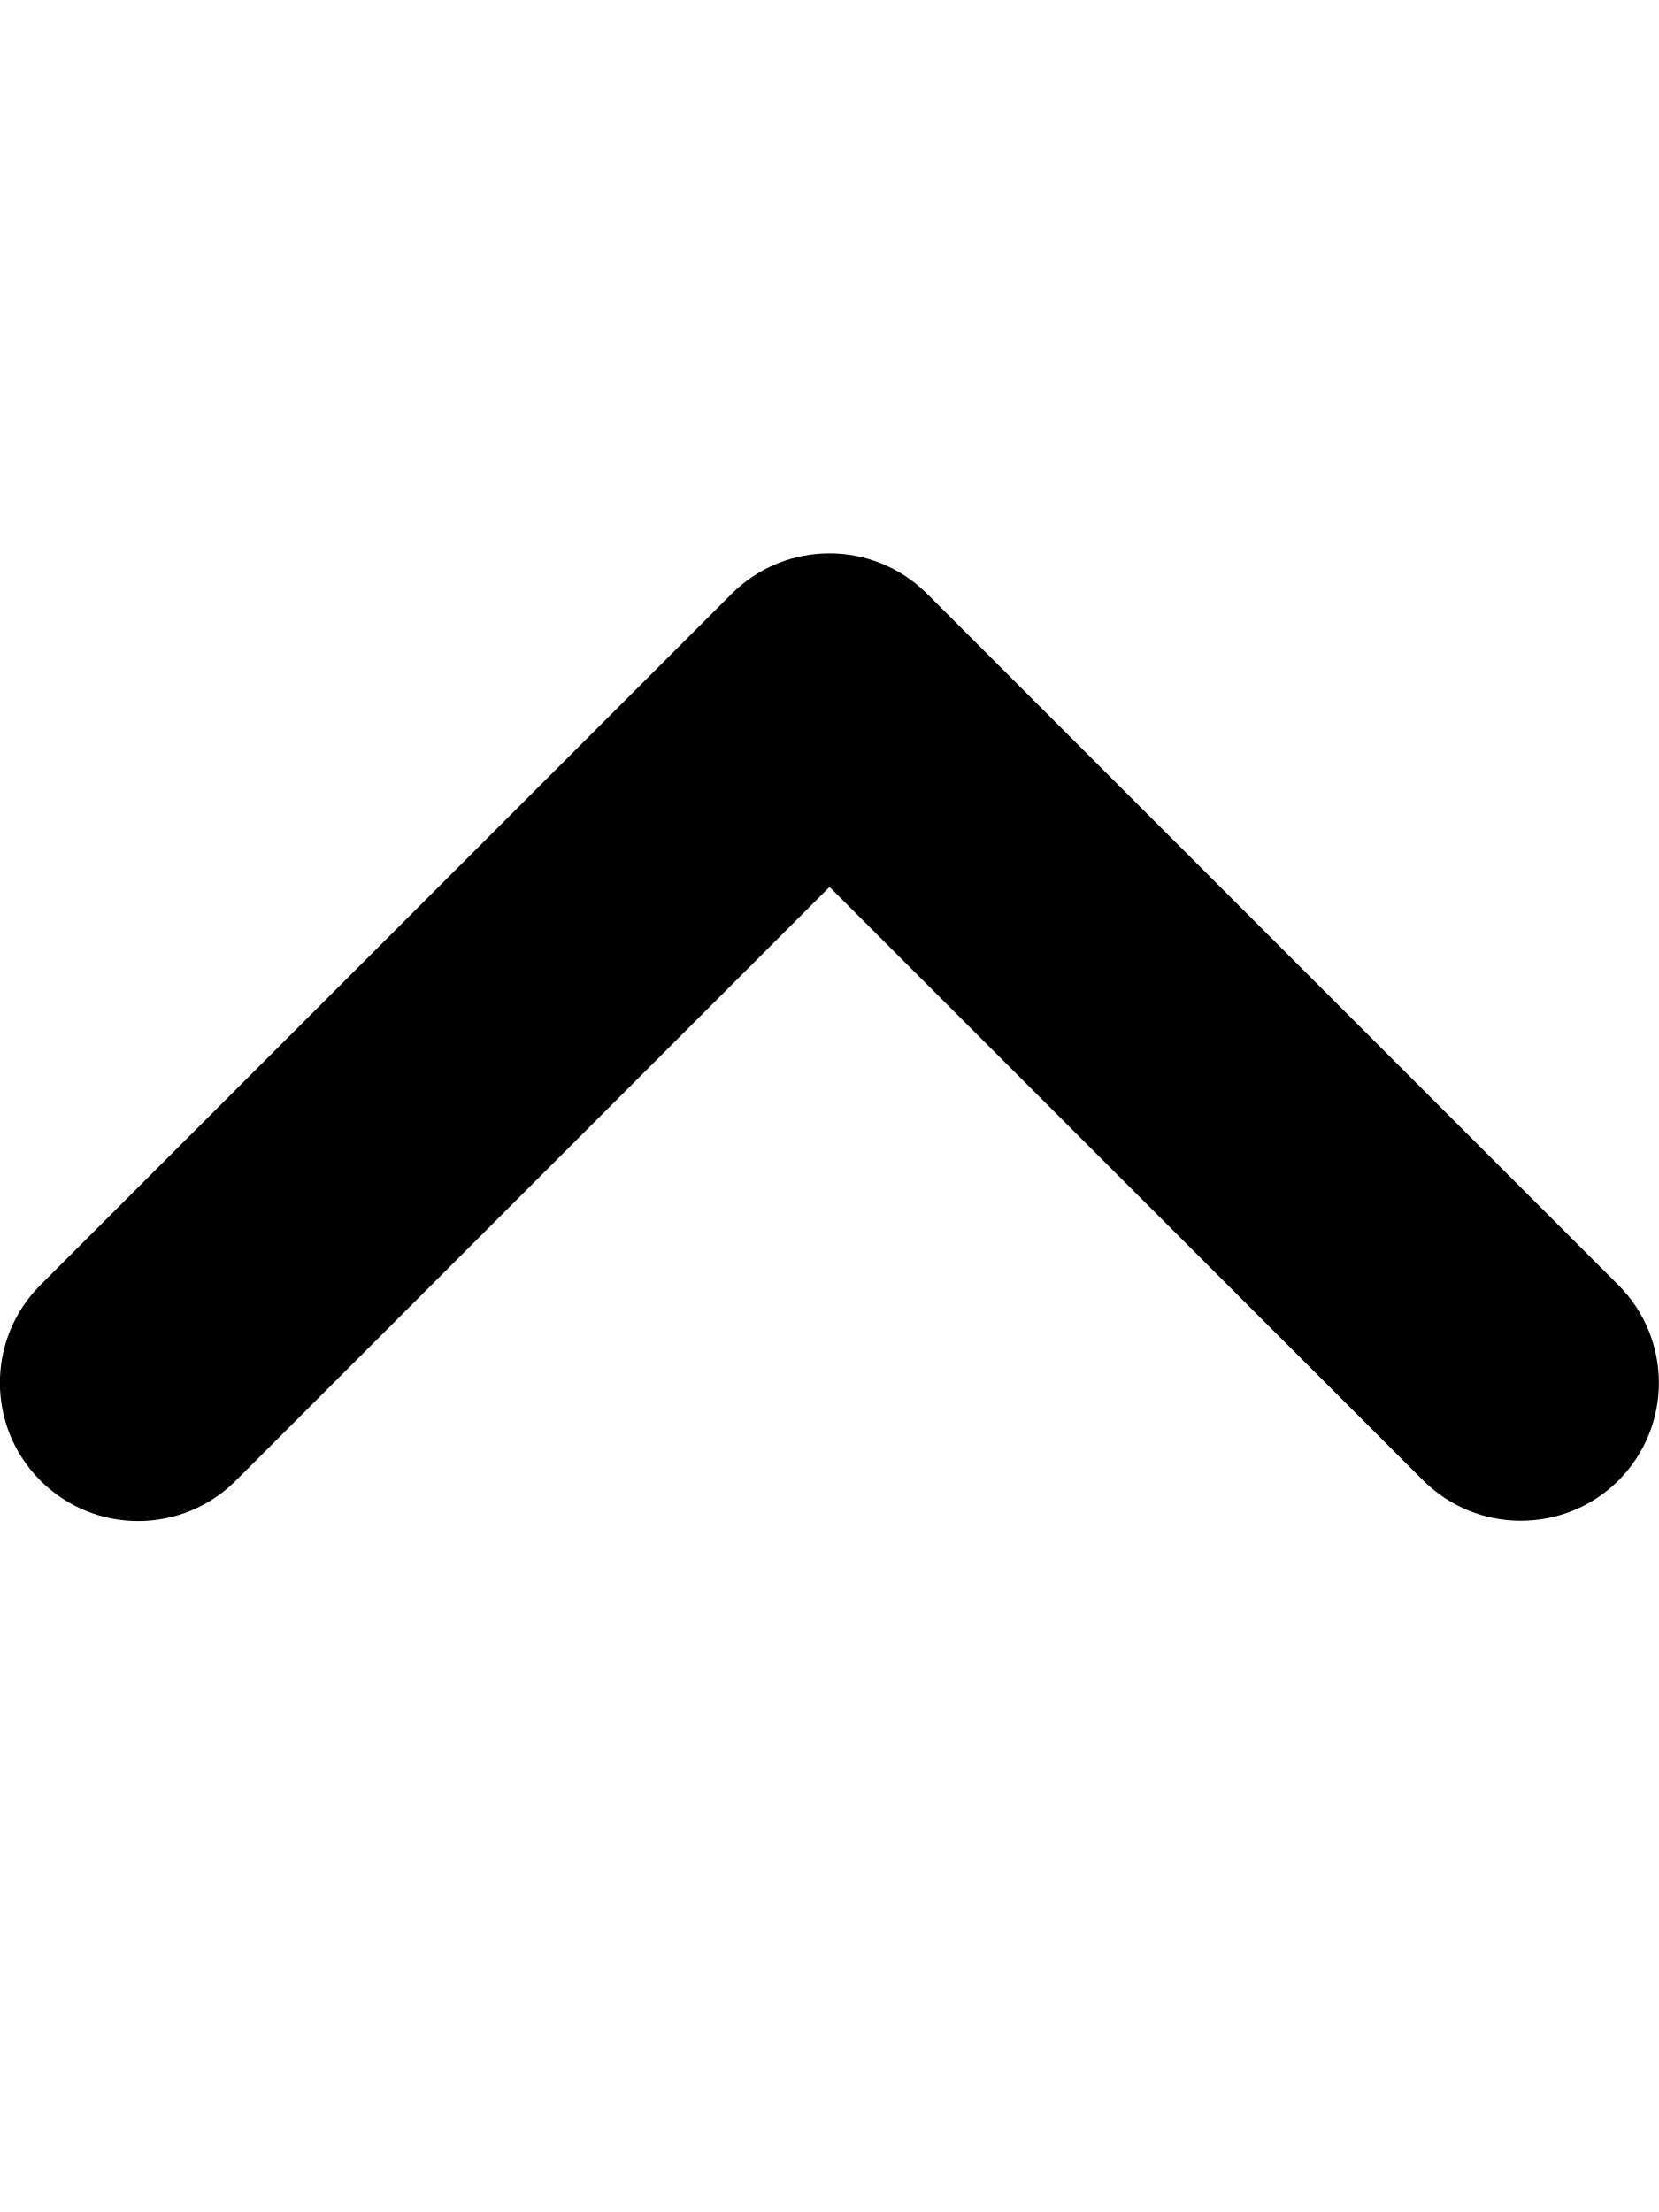
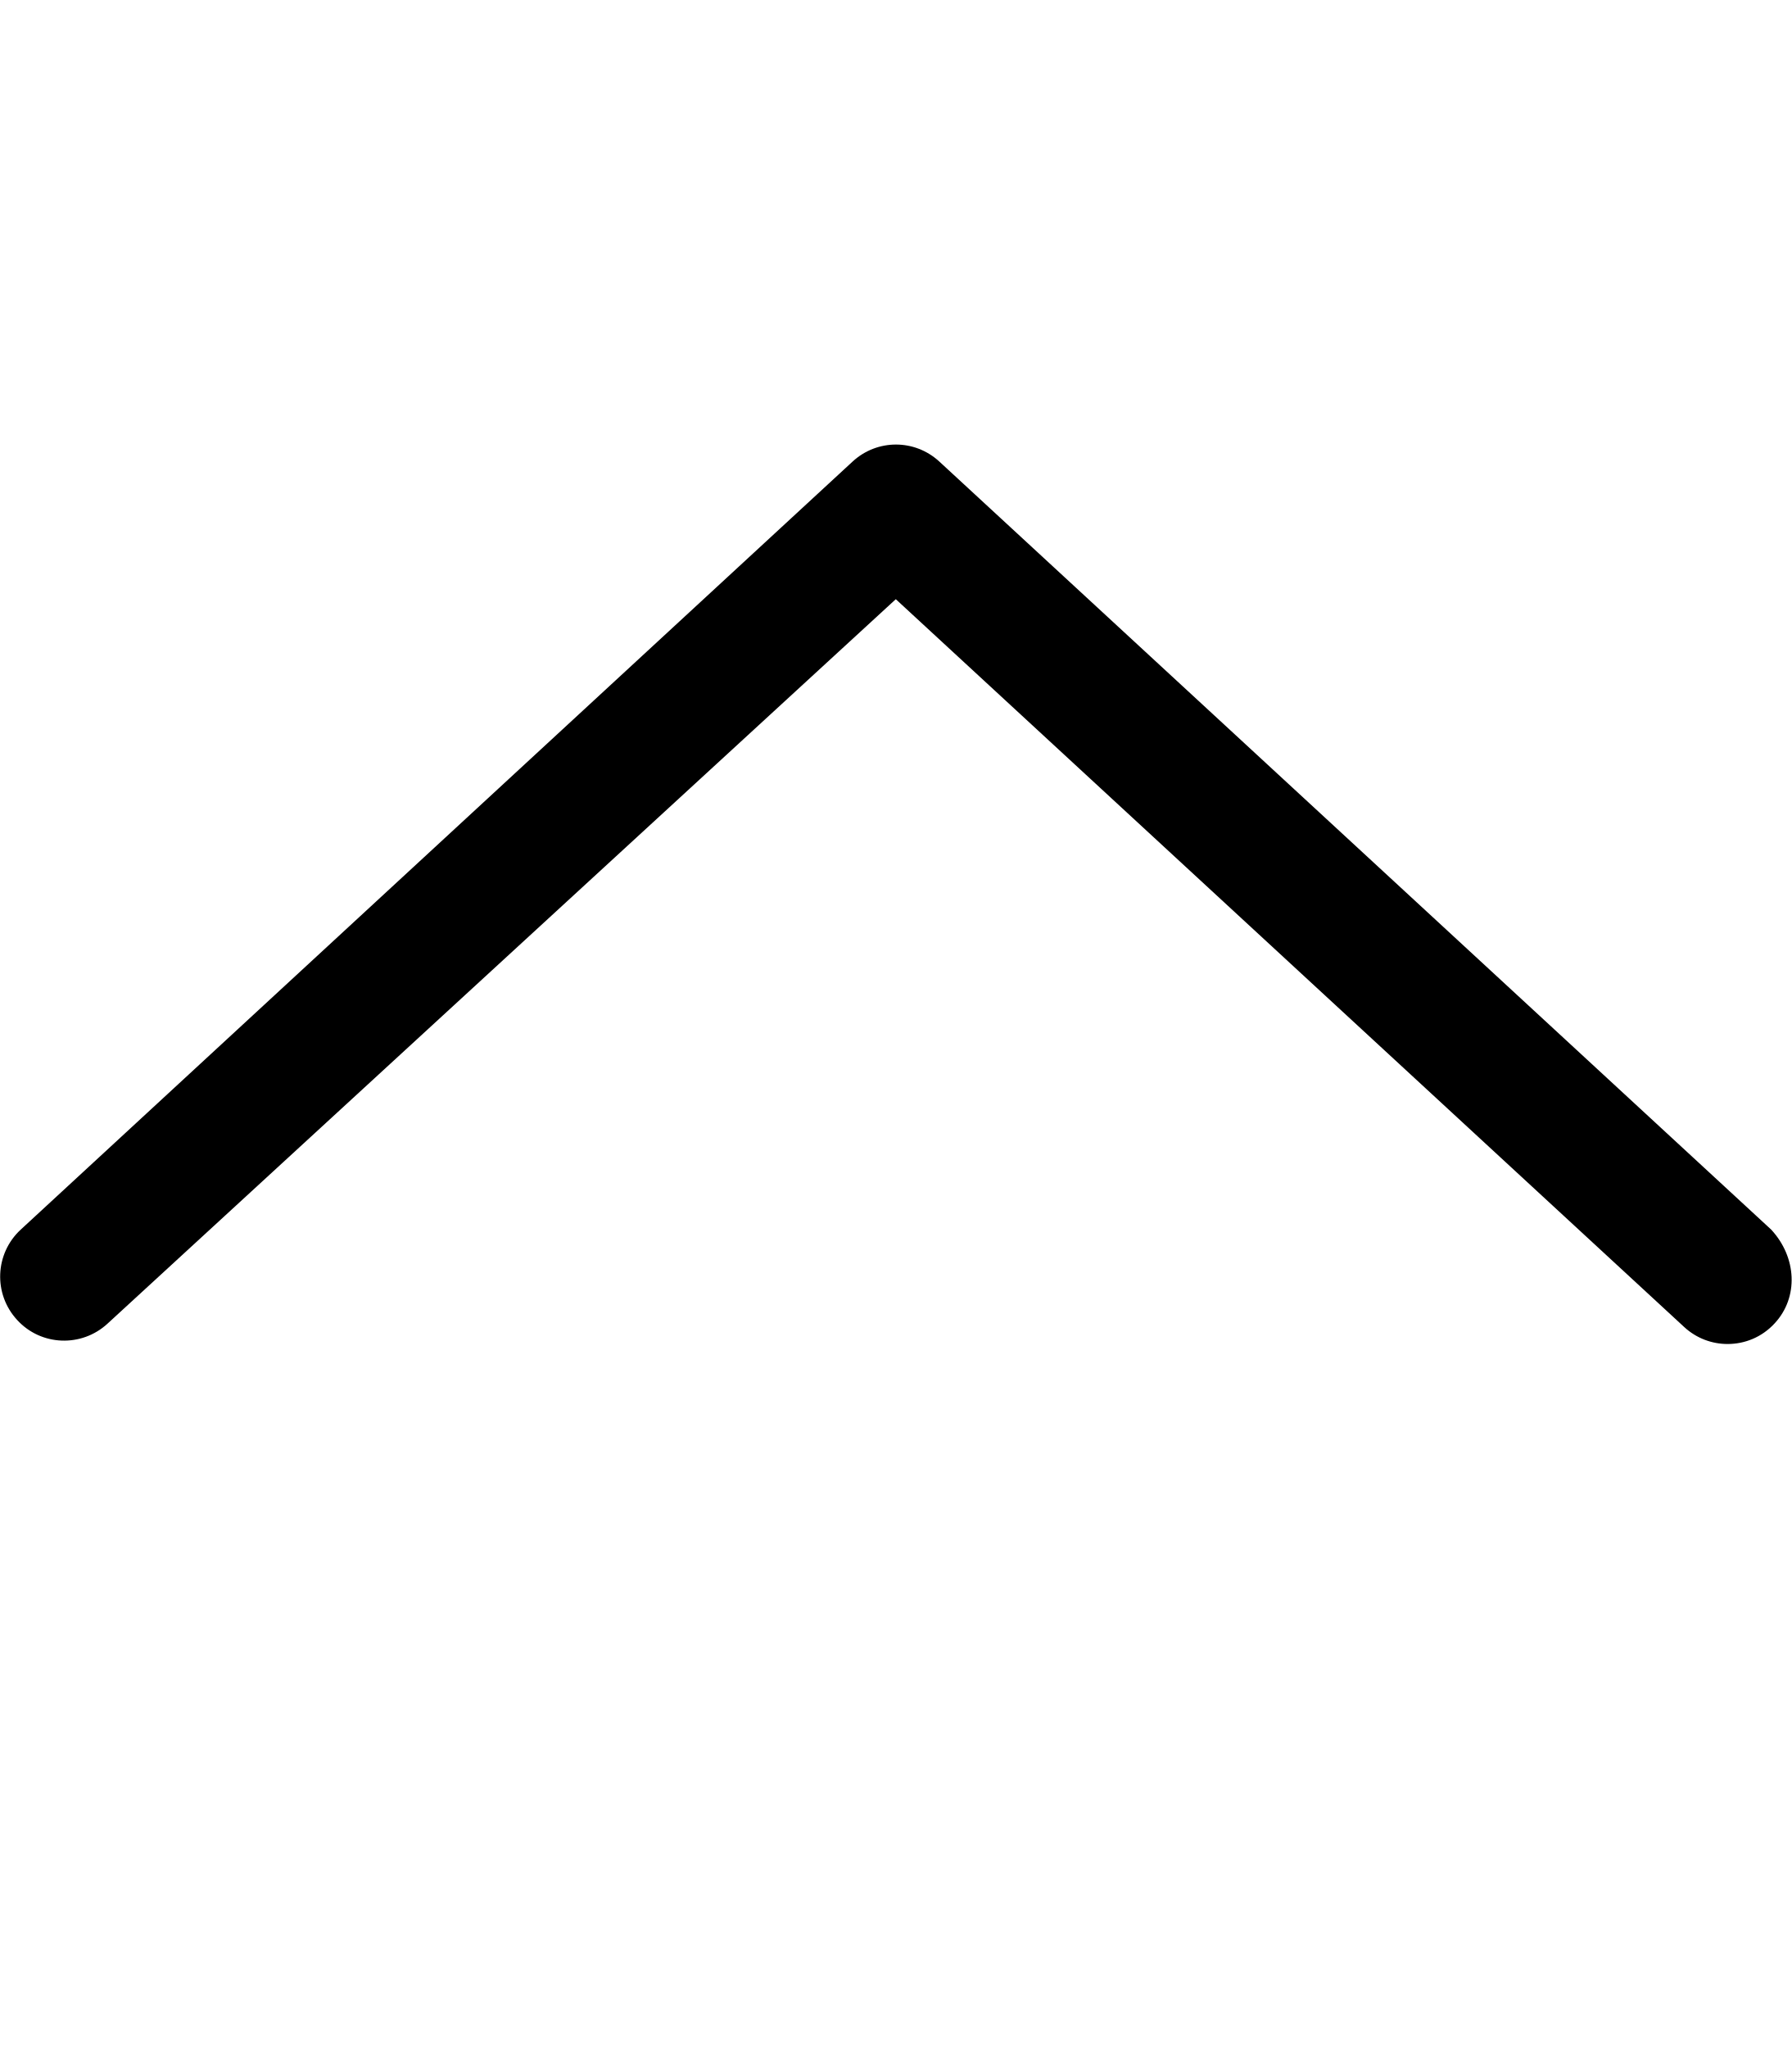
- <svg xmlns="http://www.w3.org/2000/svg" viewBox="0 0 384 512">
-   <path d="M352 352c-8.188 0-16.38-3.125-22.62-9.375L192 205.3l-137.4 137.4c-12.5 12.5-32.75 12.5-45.25 0s-12.5-32.75 0-45.25l160-160c12.5-12.5 32.75-12.5 45.25 0l160 160c12.5 12.5 12.5 32.75 0 45.25C368.4 348.9 360.2 352 352 352z" />
+ <svg xmlns="http://www.w3.org/2000/svg" viewBox="0 0 448 512">
+   <path d="M443.8 330.8C440.6 334.3 436.3 336 432 336c-3.891 0-7.781-1.406-10.86-4.25L224 149.8l-197.1 181.1c-6.5 6-16.64 5.625-22.61-.906c-6-6.5-5.594-16.59 .891-22.59l208-192c6.156-5.688 15.56-5.688 21.72 0l208 192C449.3 314.3 449.8 324.3 443.8 330.8z" />
</svg>
